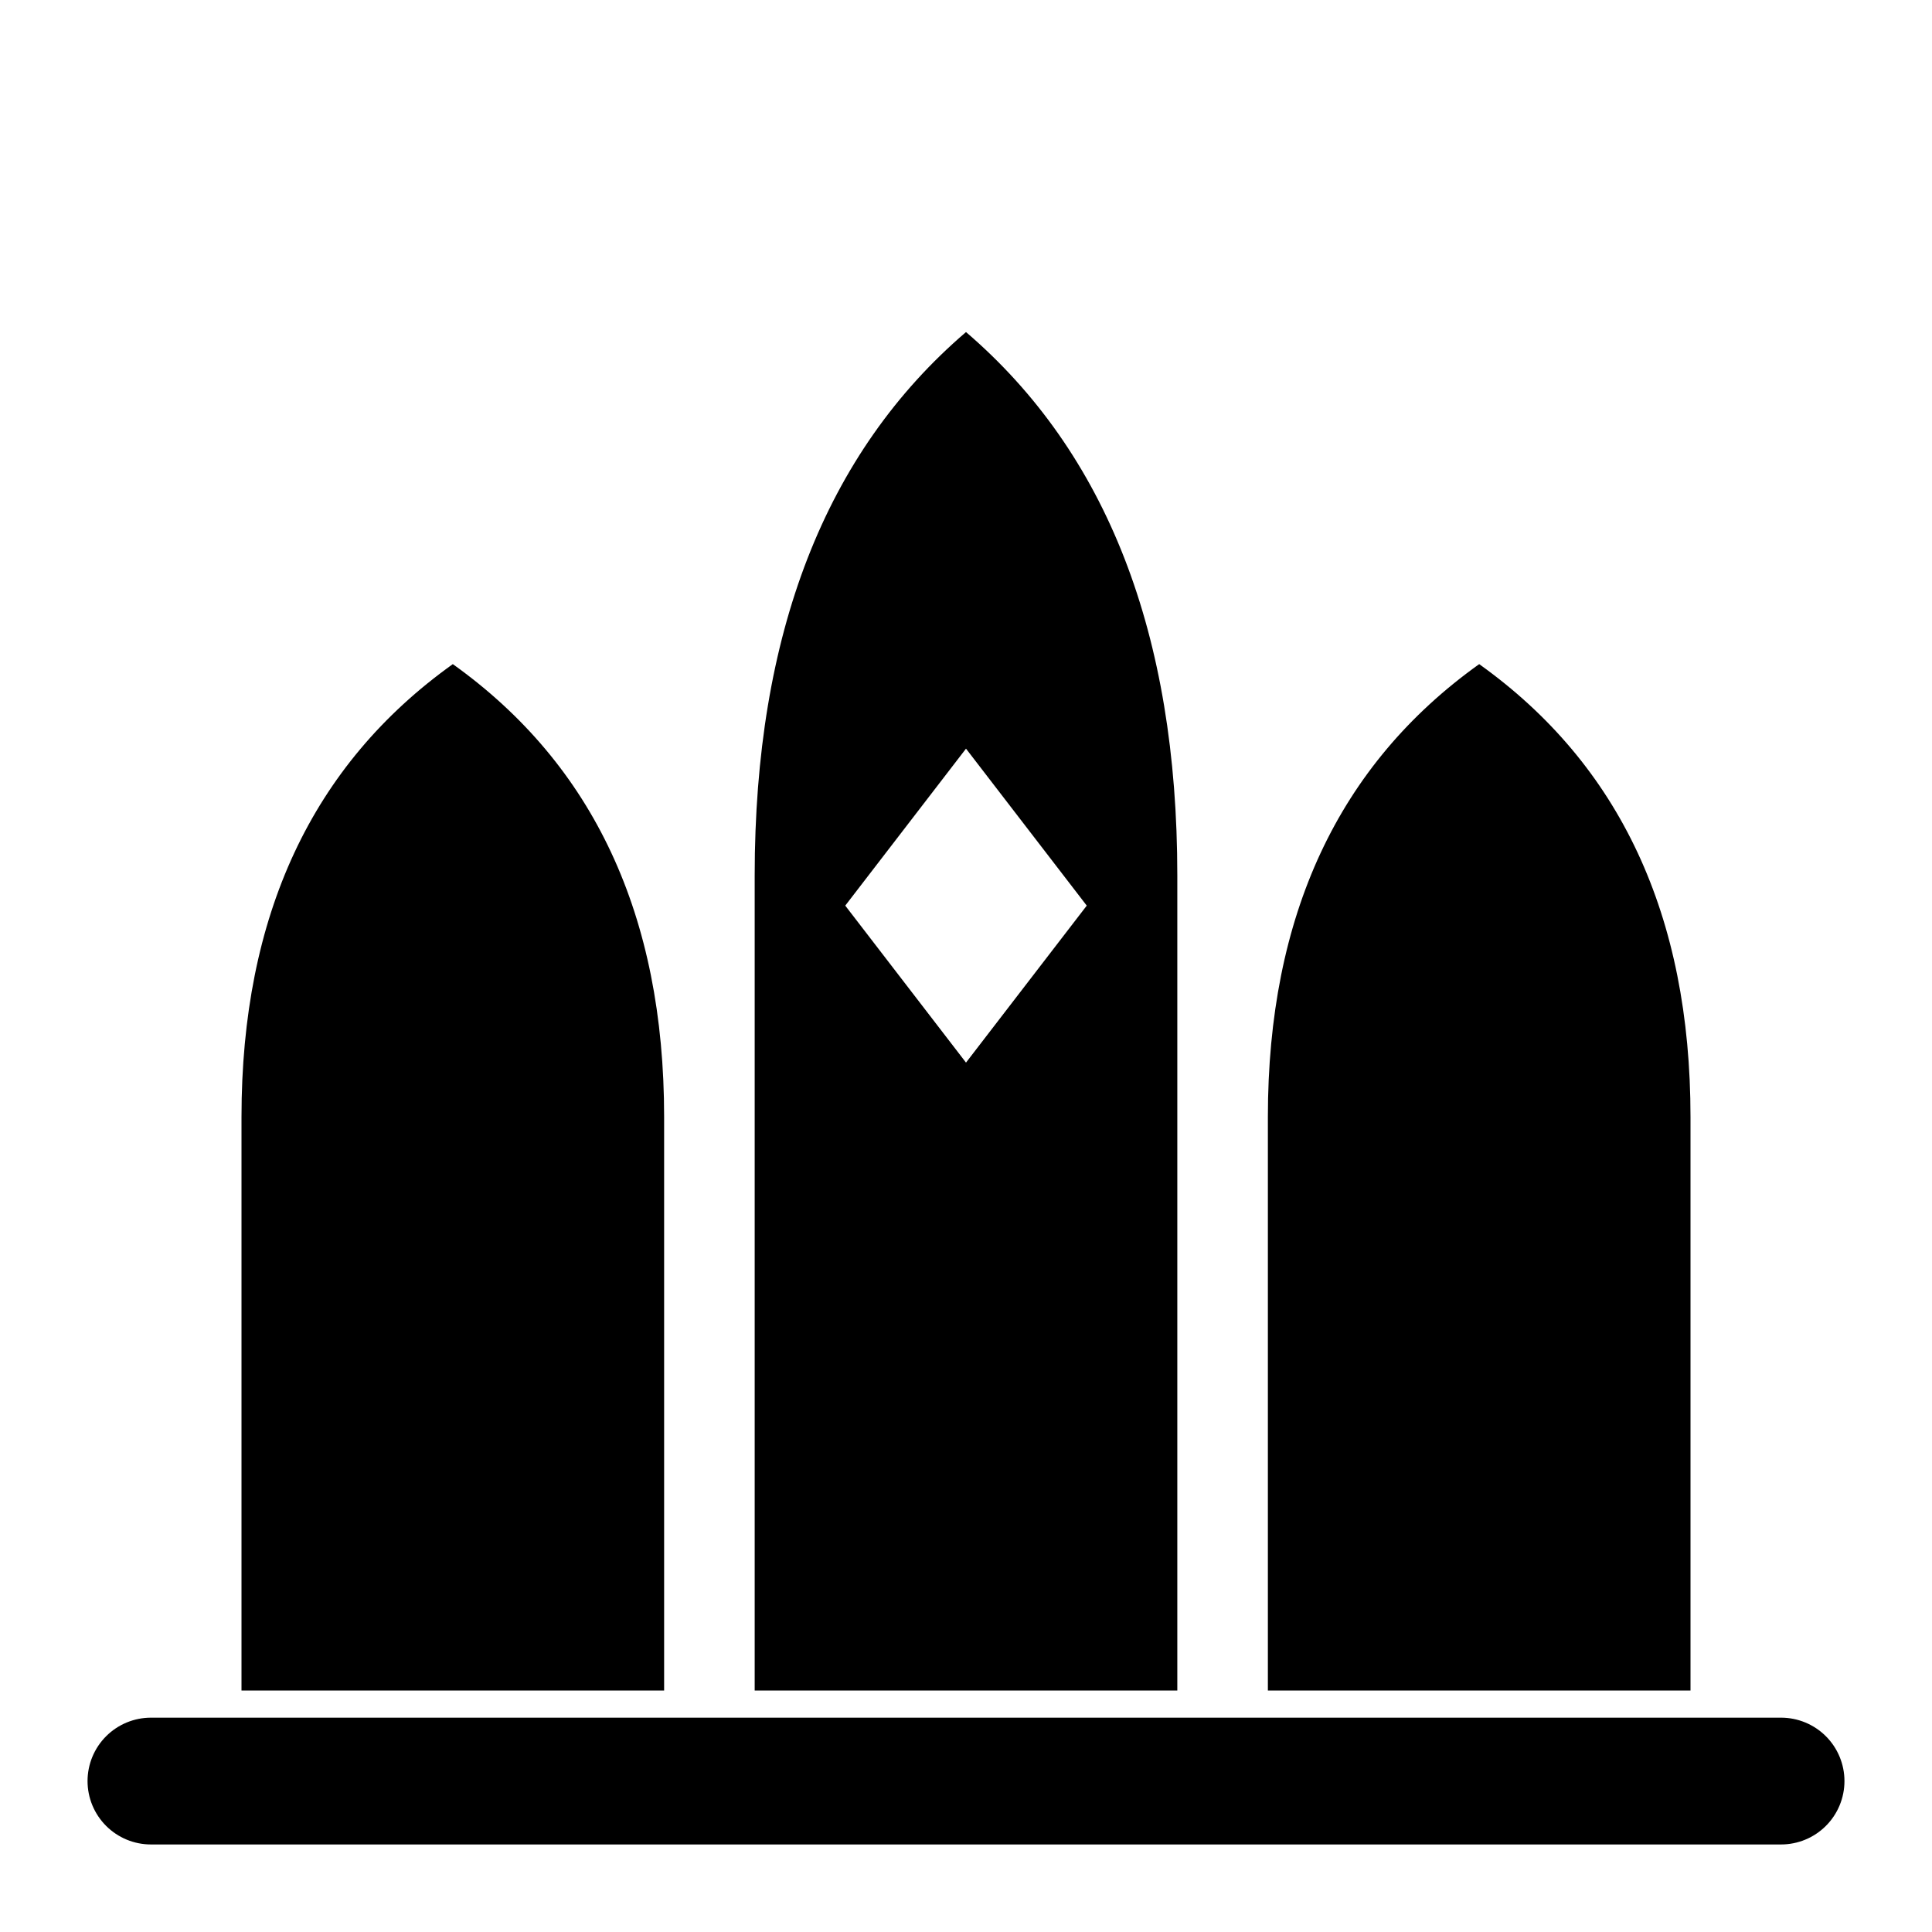
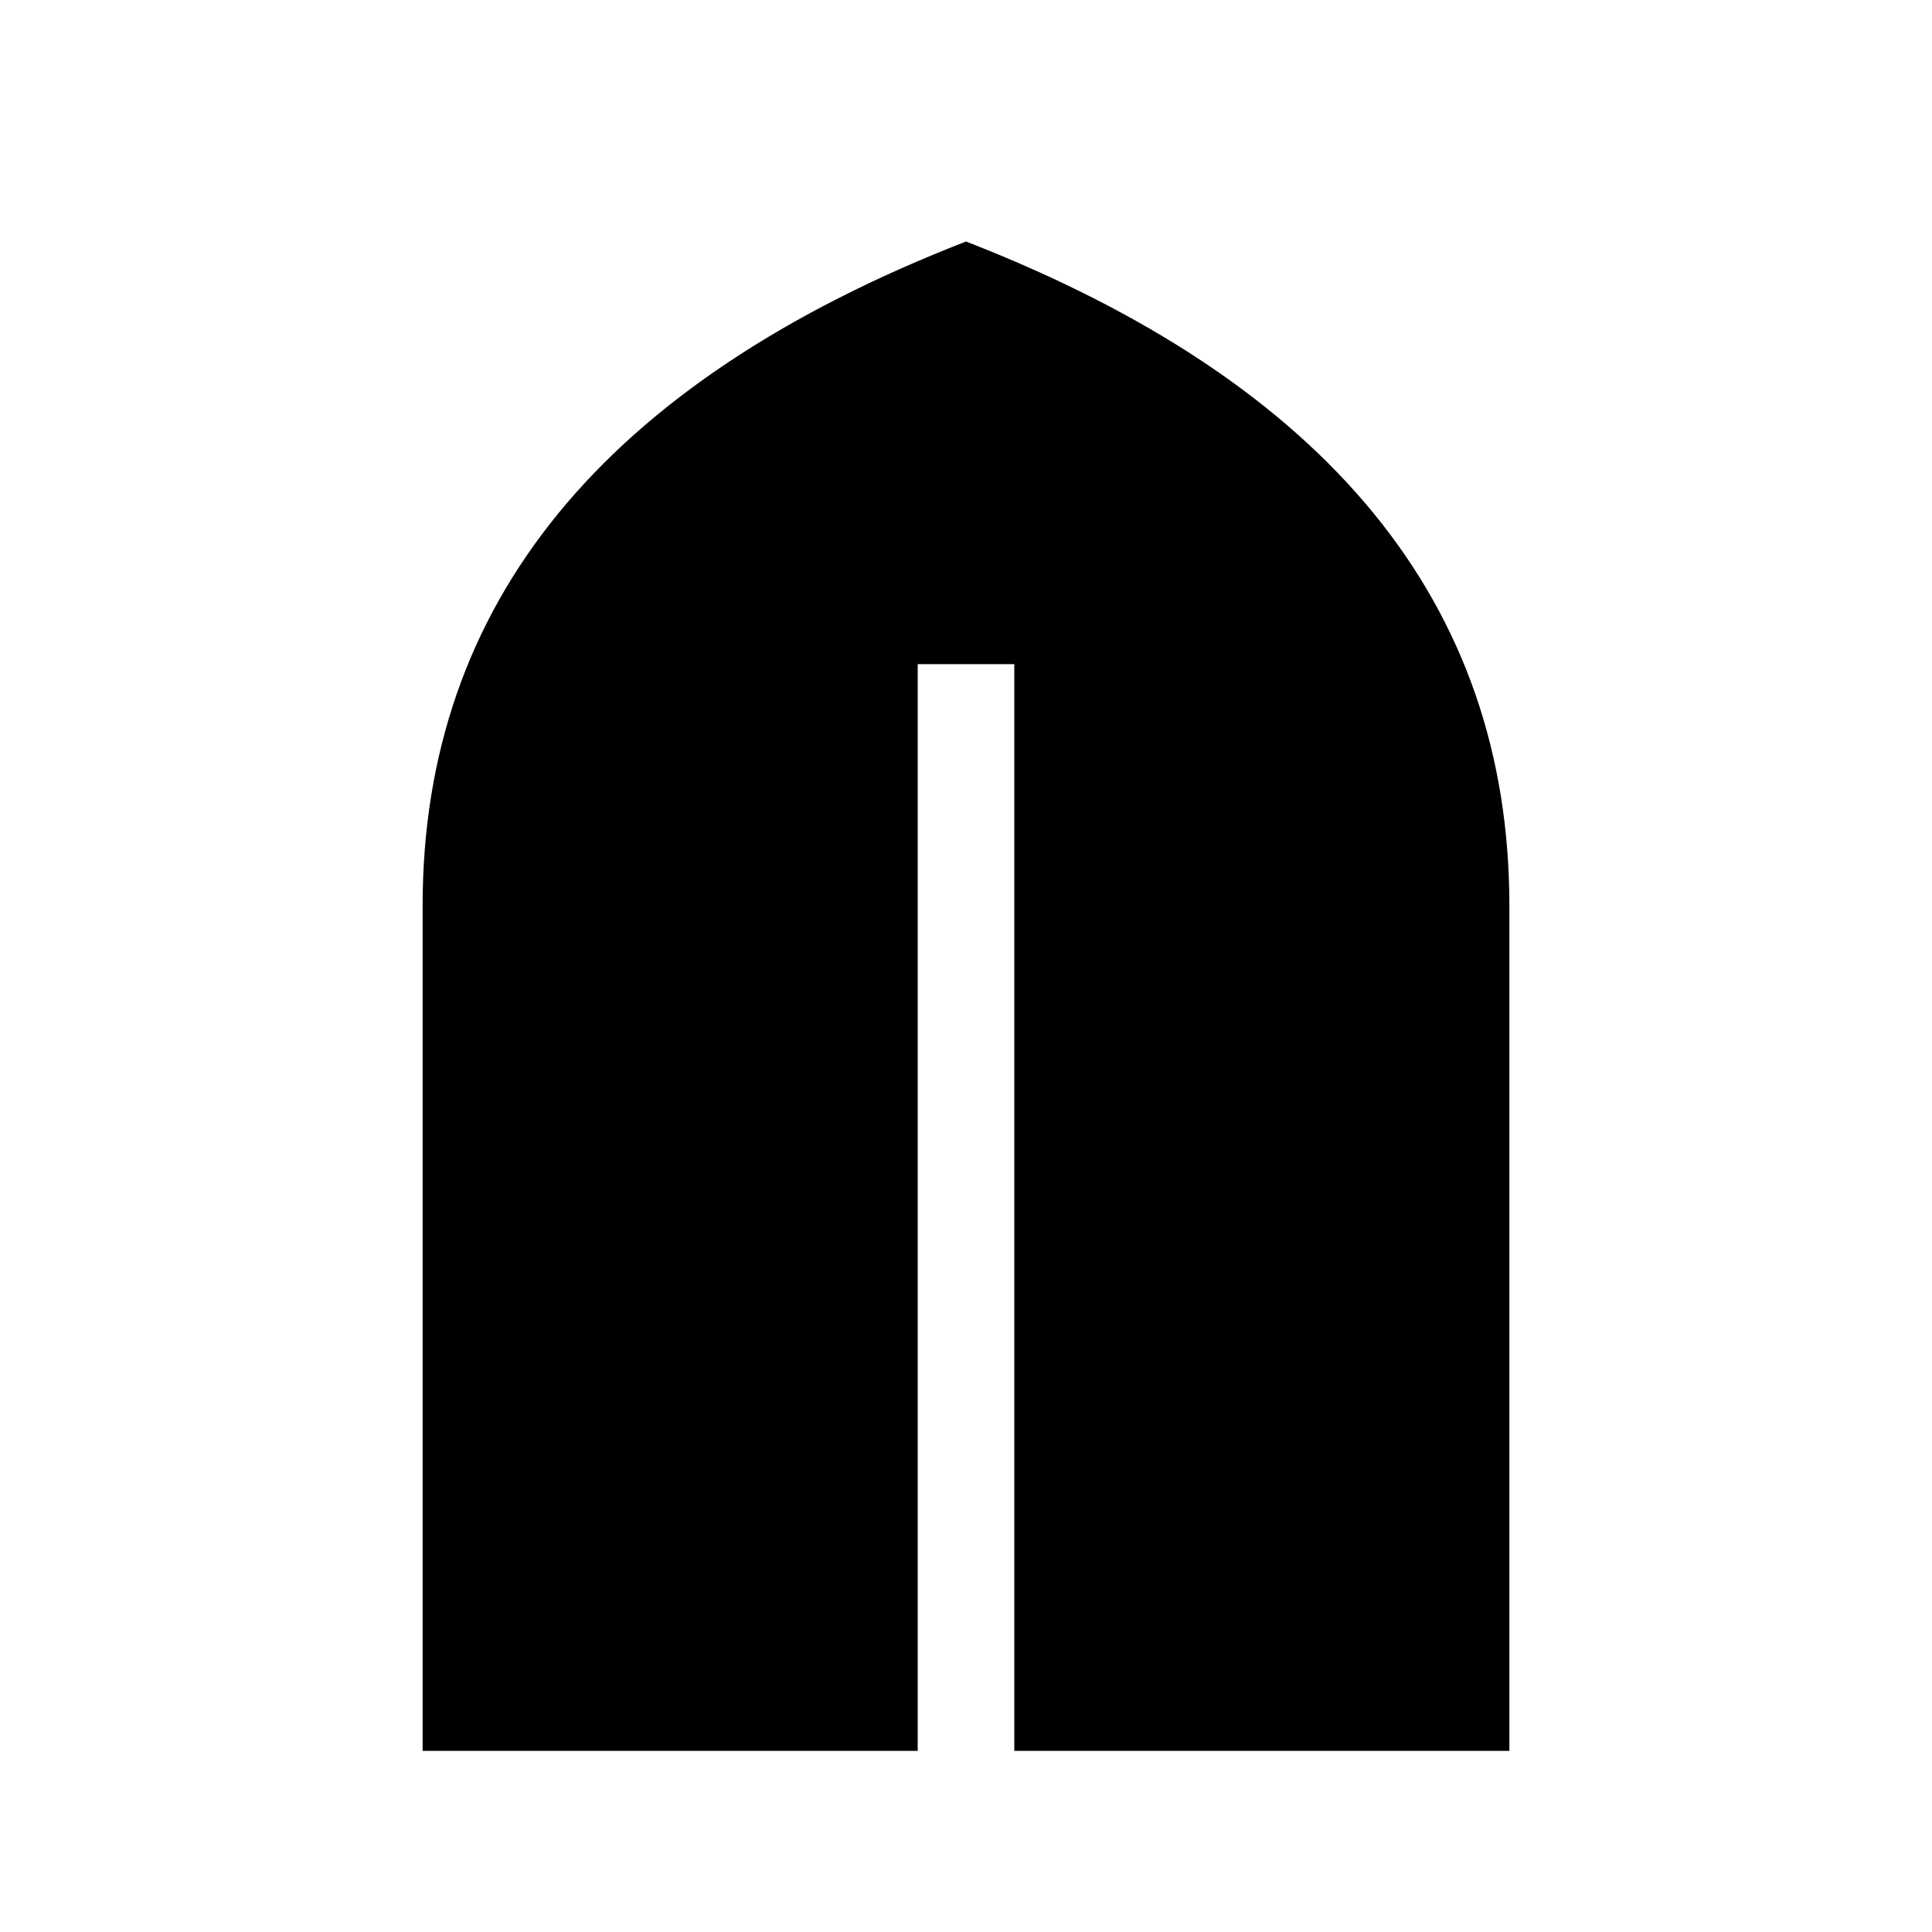
<svg xmlns="http://www.w3.org/2000/svg" width="32" height="32" viewBox="0 0 32 32">
  <g fill="none" stroke="black" stroke-width="2.1" stroke-linecap="round" stroke-linejoin="round">
-     <path fill="black" fill-rule="evenodd" stroke="none" d="M4 28V18.5Q4 13.5 7.5 11Q11 13.5 11 18.5V28Z M12.5 28V14.5Q12.5 8.5 16 5.5Q19.5 8.5 19.5 14.5V28Z M21 28V18.5Q21 13.5 24.5 11Q28 13.5 28 18.5V28Z M16 12.4L18 15L16 17.6L14 15Z" />
-     <path d="M2.5 29.5H29.5" />
+     <path fill="black" fill-rule="evenodd" stroke="none" d="M7 29V15Q7 7.5 16 4Q25 7.5 25 15V29Z M15.2 11H16.8V29H15.2Z" />
  </g>
</svg>
